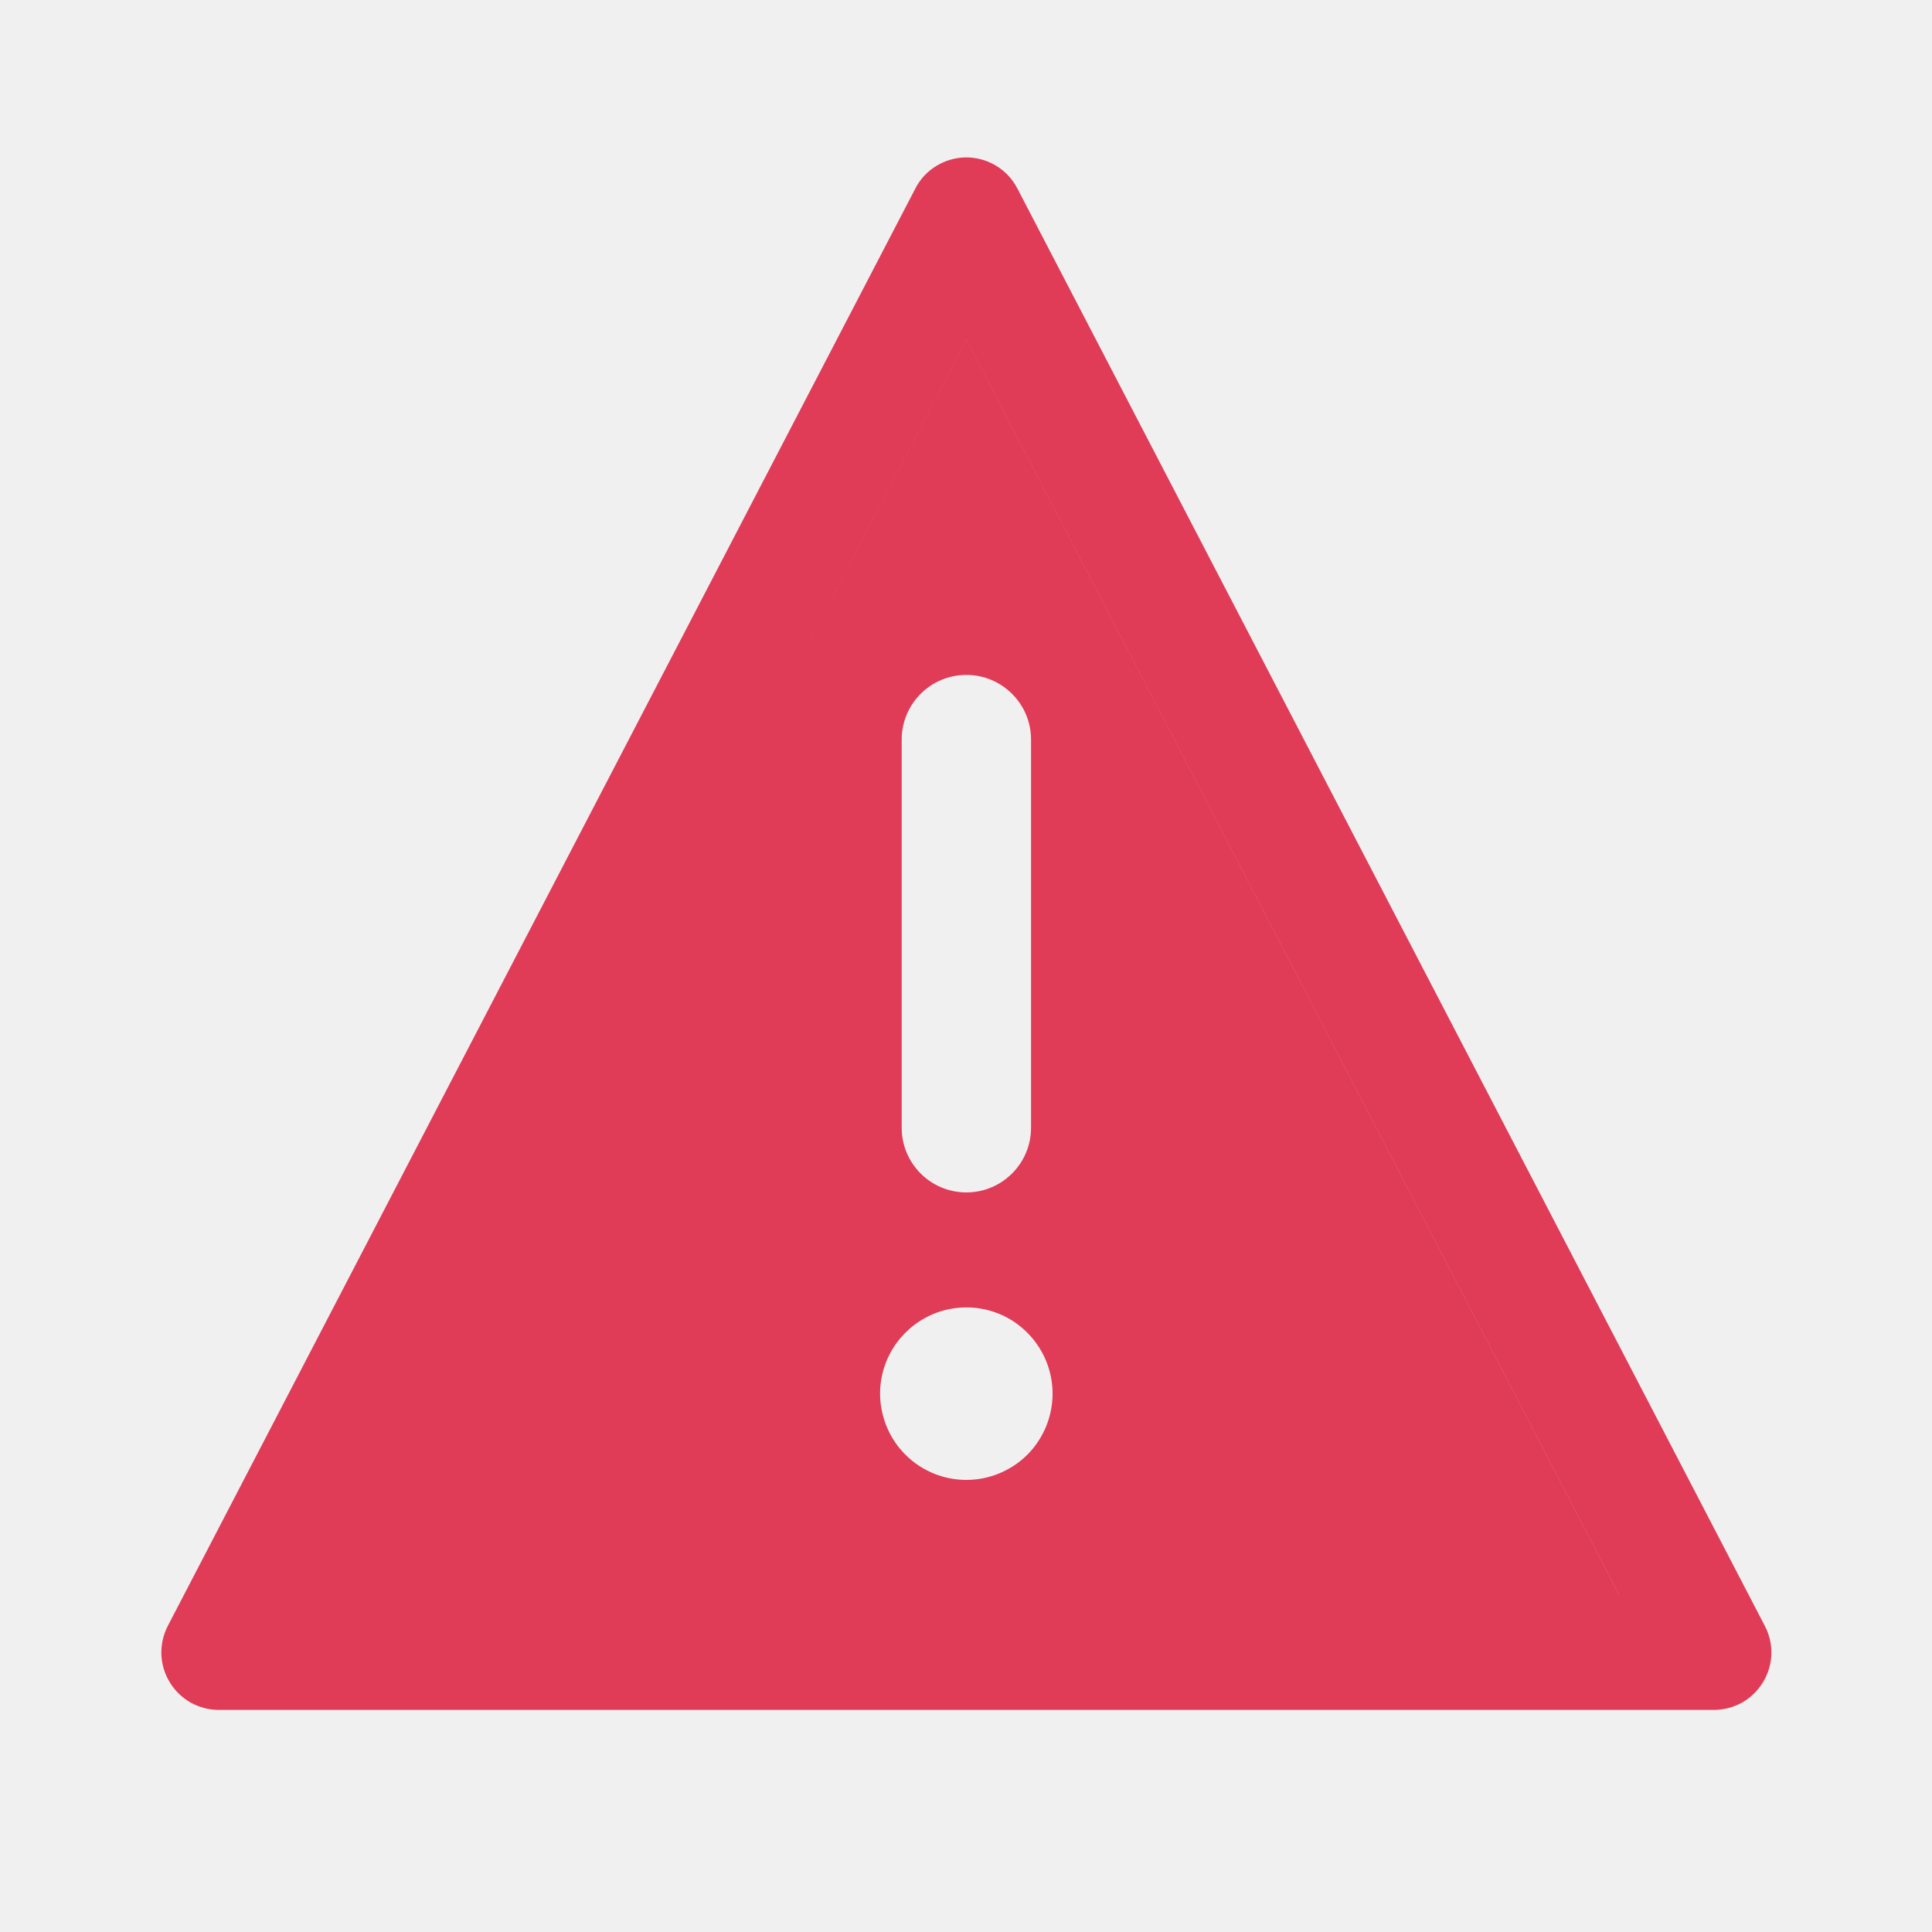
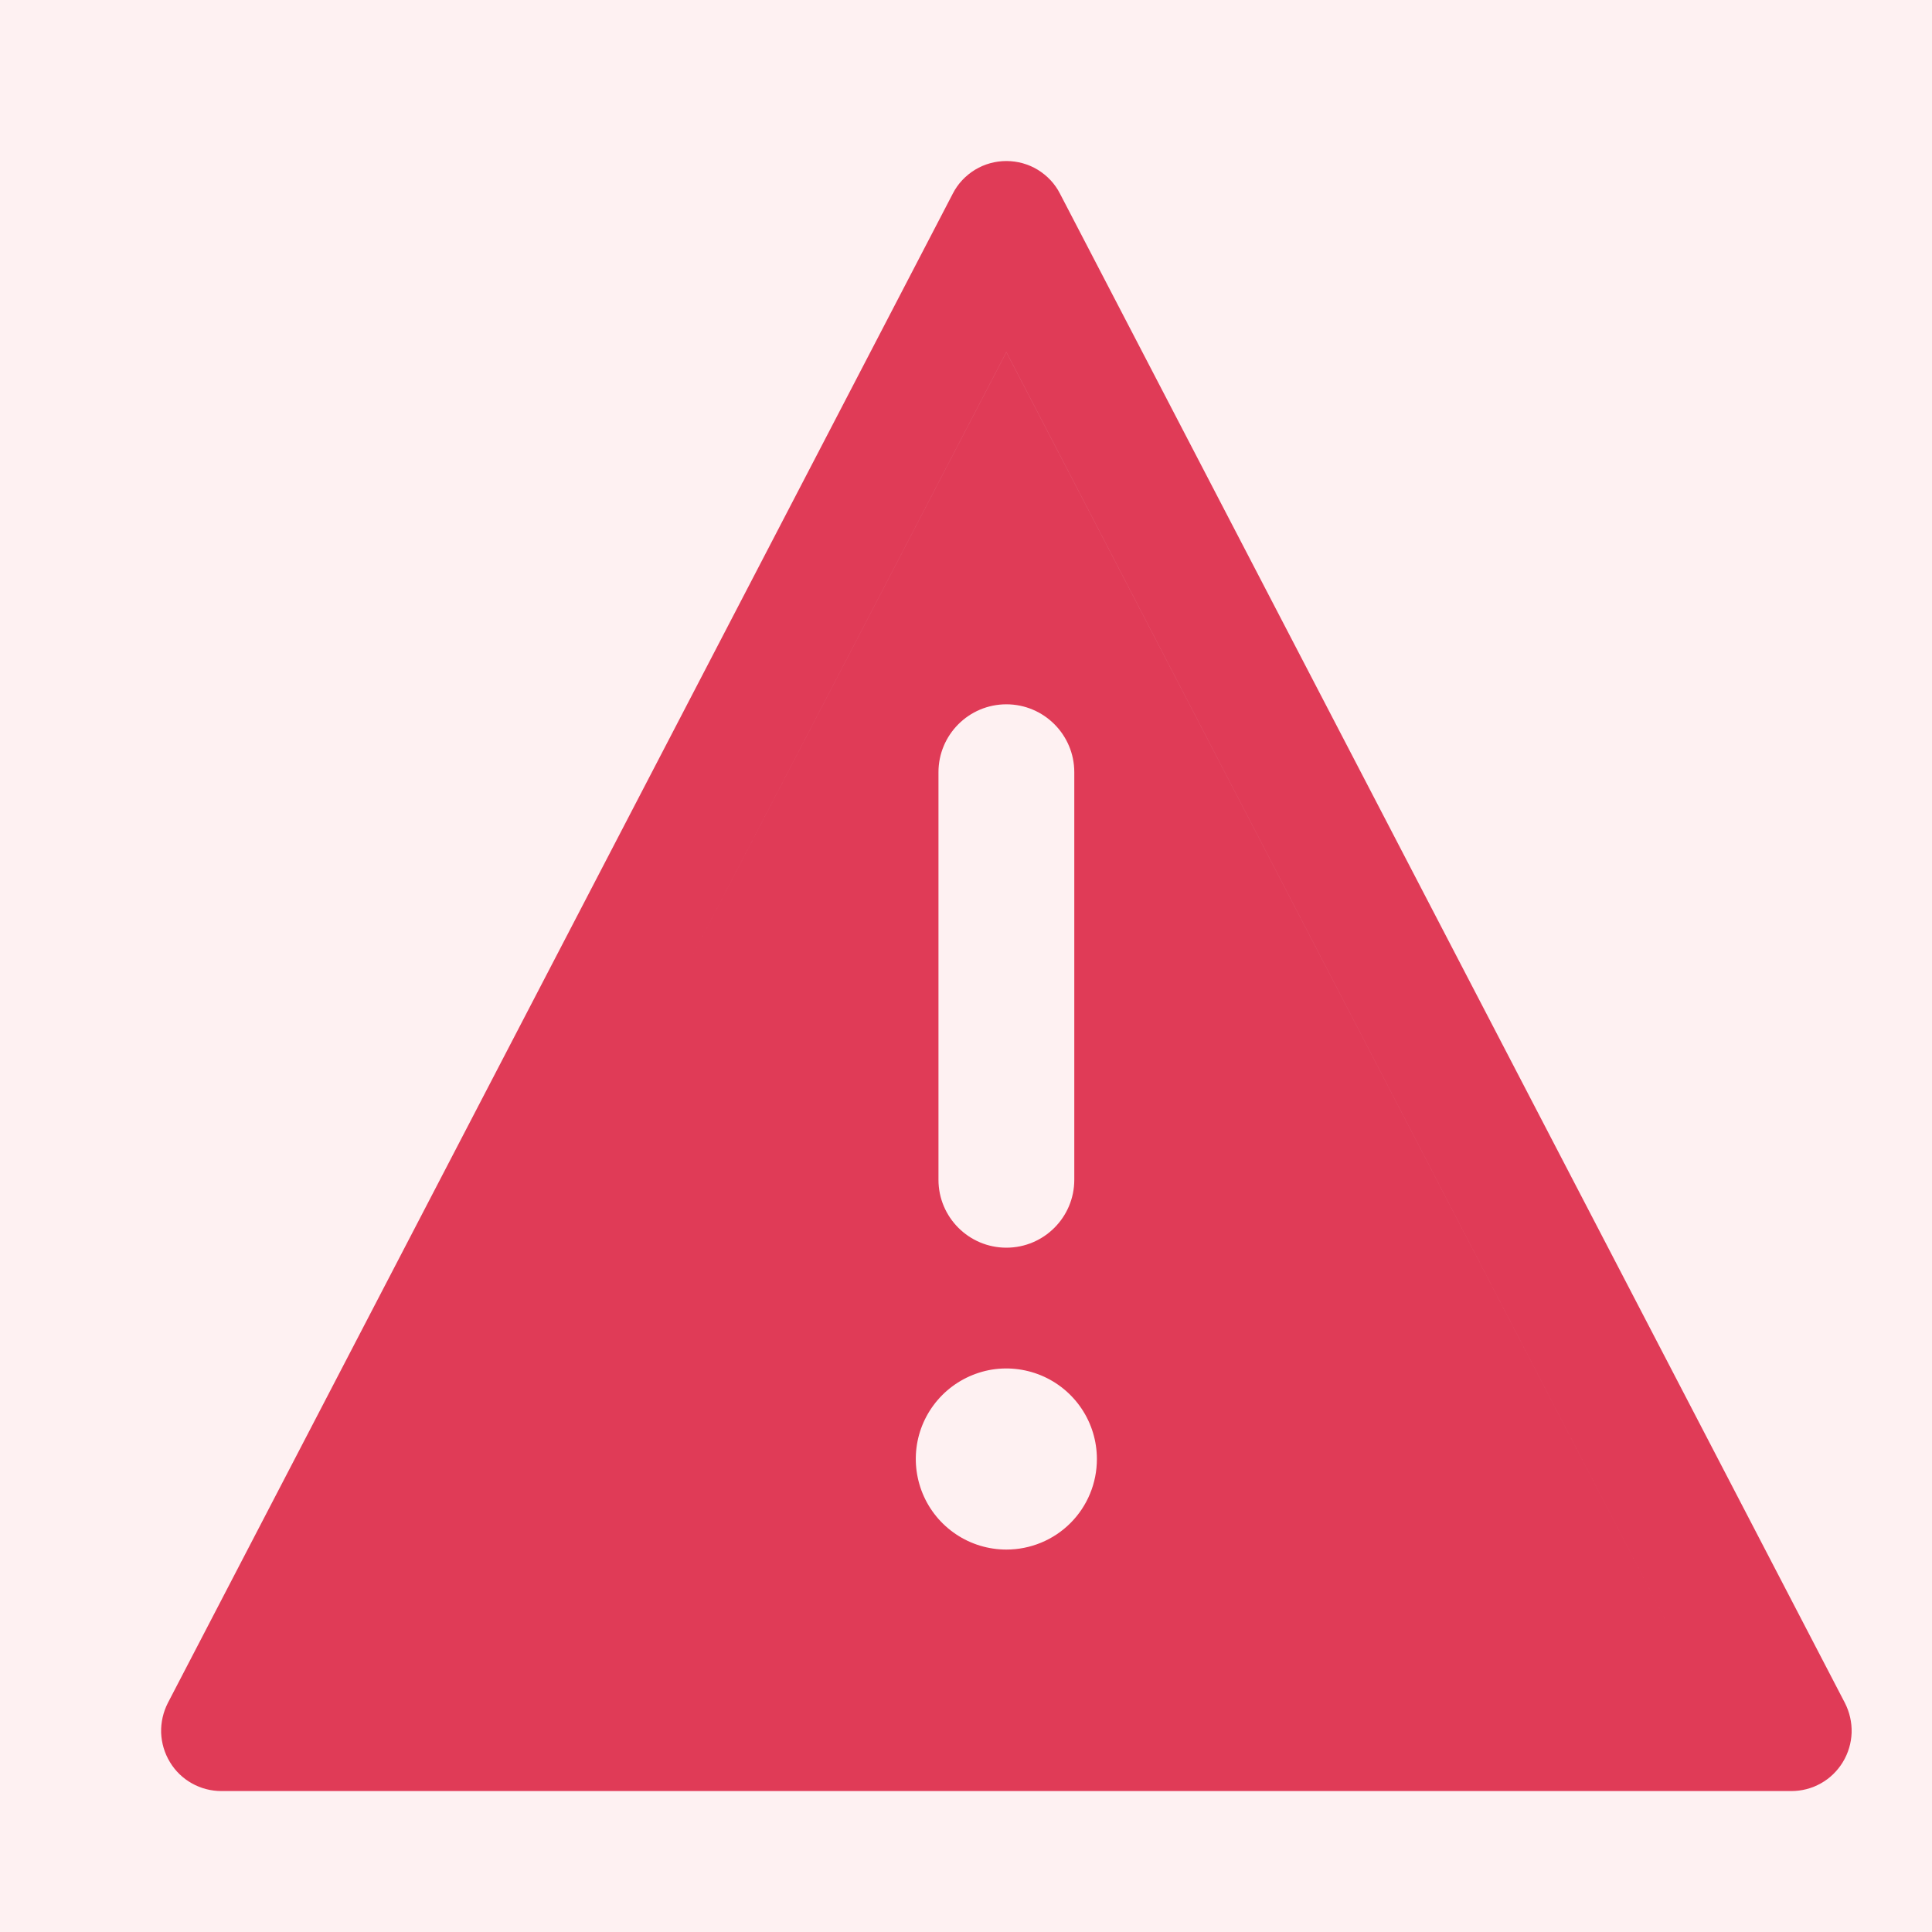
- <svg xmlns="http://www.w3.org/2000/svg" width="21" height="21" viewBox="0 0 21 21" fill="none">
-   <path fill-rule="evenodd" clip-rule="evenodd" d="M2.072 18.506C2.166 18.558 2.271 18.586 2.379 18.586H18.629C18.736 18.586 18.842 18.558 18.936 18.506C19.029 18.453 19.107 18.377 19.163 18.285C19.219 18.194 19.25 18.089 19.254 17.982C19.257 17.875 19.233 17.768 19.183 17.673L11.058 2.048C11.005 1.946 10.926 1.861 10.828 1.802C10.73 1.743 10.618 1.711 10.504 1.711C10.39 1.711 10.277 1.743 10.18 1.802C10.082 1.861 10.002 1.946 9.95 2.048L1.824 17.673C1.775 17.768 1.751 17.875 1.754 17.982C1.758 18.089 1.789 18.194 1.845 18.285C1.9 18.377 1.979 18.453 2.072 18.506ZM3.41 17.336H3.41L3.409 17.335L3.41 17.336ZM17.597 17.336H17.598L17.599 17.334L10.505 3.692H10.503L7.152 10.135L10.502 3.693H10.505L17.598 17.334L17.597 17.336ZM10.504 7.336C10.115 7.336 9.801 7.651 9.801 8.039V12.258C9.801 12.646 10.115 12.961 10.504 12.961C10.892 12.961 11.207 12.646 11.207 12.258V8.039C11.207 7.651 10.892 7.336 10.504 7.336ZM9.983 15.928C10.137 16.031 10.318 16.086 10.504 16.086C10.752 16.086 10.991 15.987 11.167 15.812C11.342 15.636 11.441 15.397 11.441 15.149C11.441 14.963 11.386 14.782 11.283 14.628C11.18 14.474 11.034 14.353 10.863 14.282C10.691 14.211 10.503 14.193 10.321 14.229C10.139 14.265 9.972 14.355 9.841 14.486C9.71 14.617 9.62 14.784 9.584 14.966C9.548 15.148 9.567 15.336 9.638 15.507C9.709 15.679 9.829 15.825 9.983 15.928Z" fill="#E03B57" />
+ <svg xmlns="http://www.w3.org/2000/svg" width="20" height="20" viewBox="0 0 20 20" fill="none">
+   <rect width="20" height="20" fill="#F5F5F5" />
+   <g id="Wildfire Full Details">
+     <rect width="6952" height="4487" transform="translate(-1798 -708)" fill="#EEEEEE" />
+     <g id="Full Wildfire with Evacuations" clip-path="url(#clip0_733_8205)">
+       <rect width="390" height="4133.53" transform="translate(-40 -530)" fill="#FDFDFD" />
+       <g id="Content">
+         <g id="Frame 626386">
+           <g id="Frame 22">
+             <rect x="-15.5" y="-8.5" width="341" height="37" rx="3.5" fill="#FEF1F2" />
+             <g id="Evacuation Order">
+               <path id="Union" fill-rule="evenodd" clip-rule="evenodd" d="M1.986 18.461C2.08 18.514 2.185 18.541 2.293 18.541H18.543C18.651 18.541 18.756 18.514 18.85 18.461C18.943 18.409 19.021 18.333 19.077 18.241C19.133 18.149 19.164 18.044 19.168 17.937C19.171 17.83 19.147 17.724 19.098 17.628L10.972 2.003C10.92 1.901 10.84 1.817 10.742 1.757C10.645 1.698 10.532 1.667 10.418 1.667C10.304 1.667 10.191 1.698 10.094 1.757C9.996 1.817 9.916 1.901 9.864 2.003L1.738 17.628C1.689 17.724 1.665 17.83 1.668 17.937C1.672 18.044 1.703 18.149 1.759 18.241C1.814 18.333 1.893 18.409 1.986 18.461ZM3.324 17.291H3.324L3.323 17.29L3.324 17.291ZM17.511 17.291H17.512L17.512 17.29L10.419 3.647H10.417L7.079 10.065L10.416 3.648H10.419L17.512 17.29L17.511 17.291ZM10.418 7.291C10.03 7.291 9.715 7.606 9.715 7.994V12.213C9.715 12.601 10.03 12.916 10.418 12.916C10.806 12.916 11.121 12.601 11.121 12.213V7.994C11.121 7.606 10.806 7.291 10.418 7.291ZM9.897 15.883C10.051 15.986 10.232 16.041 10.418 16.041C10.666 16.041 10.905 15.943 11.081 15.767C11.257 15.591 11.355 15.353 11.355 15.104C11.355 14.918 11.3 14.737 11.197 14.583C11.094 14.429 10.948 14.309 10.777 14.238C10.605 14.167 10.417 14.148 10.235 14.184C10.053 14.221 9.886 14.31 9.755 14.441C9.624 14.572 9.534 14.739 9.498 14.921C9.462 15.103 9.481 15.291 9.552 15.463C9.623 15.634 9.743 15.78 9.897 15.883Z" fill="#E03B57" />
+             </g>
+             <rect x="-15.5" y="-8.5" width="341" height="37" rx="3.5" stroke="#F4D1D1" />
+           </g>
+         </g>
+       </g>
+     </g>
+   </g>
+   <defs>
+     <clipPath id="clip0_733_8205">
+       <rect width="390" height="4133.53" fill="white" transform="translate(-40 -530)" />
+     </clipPath>
+   </defs>
</svg>
